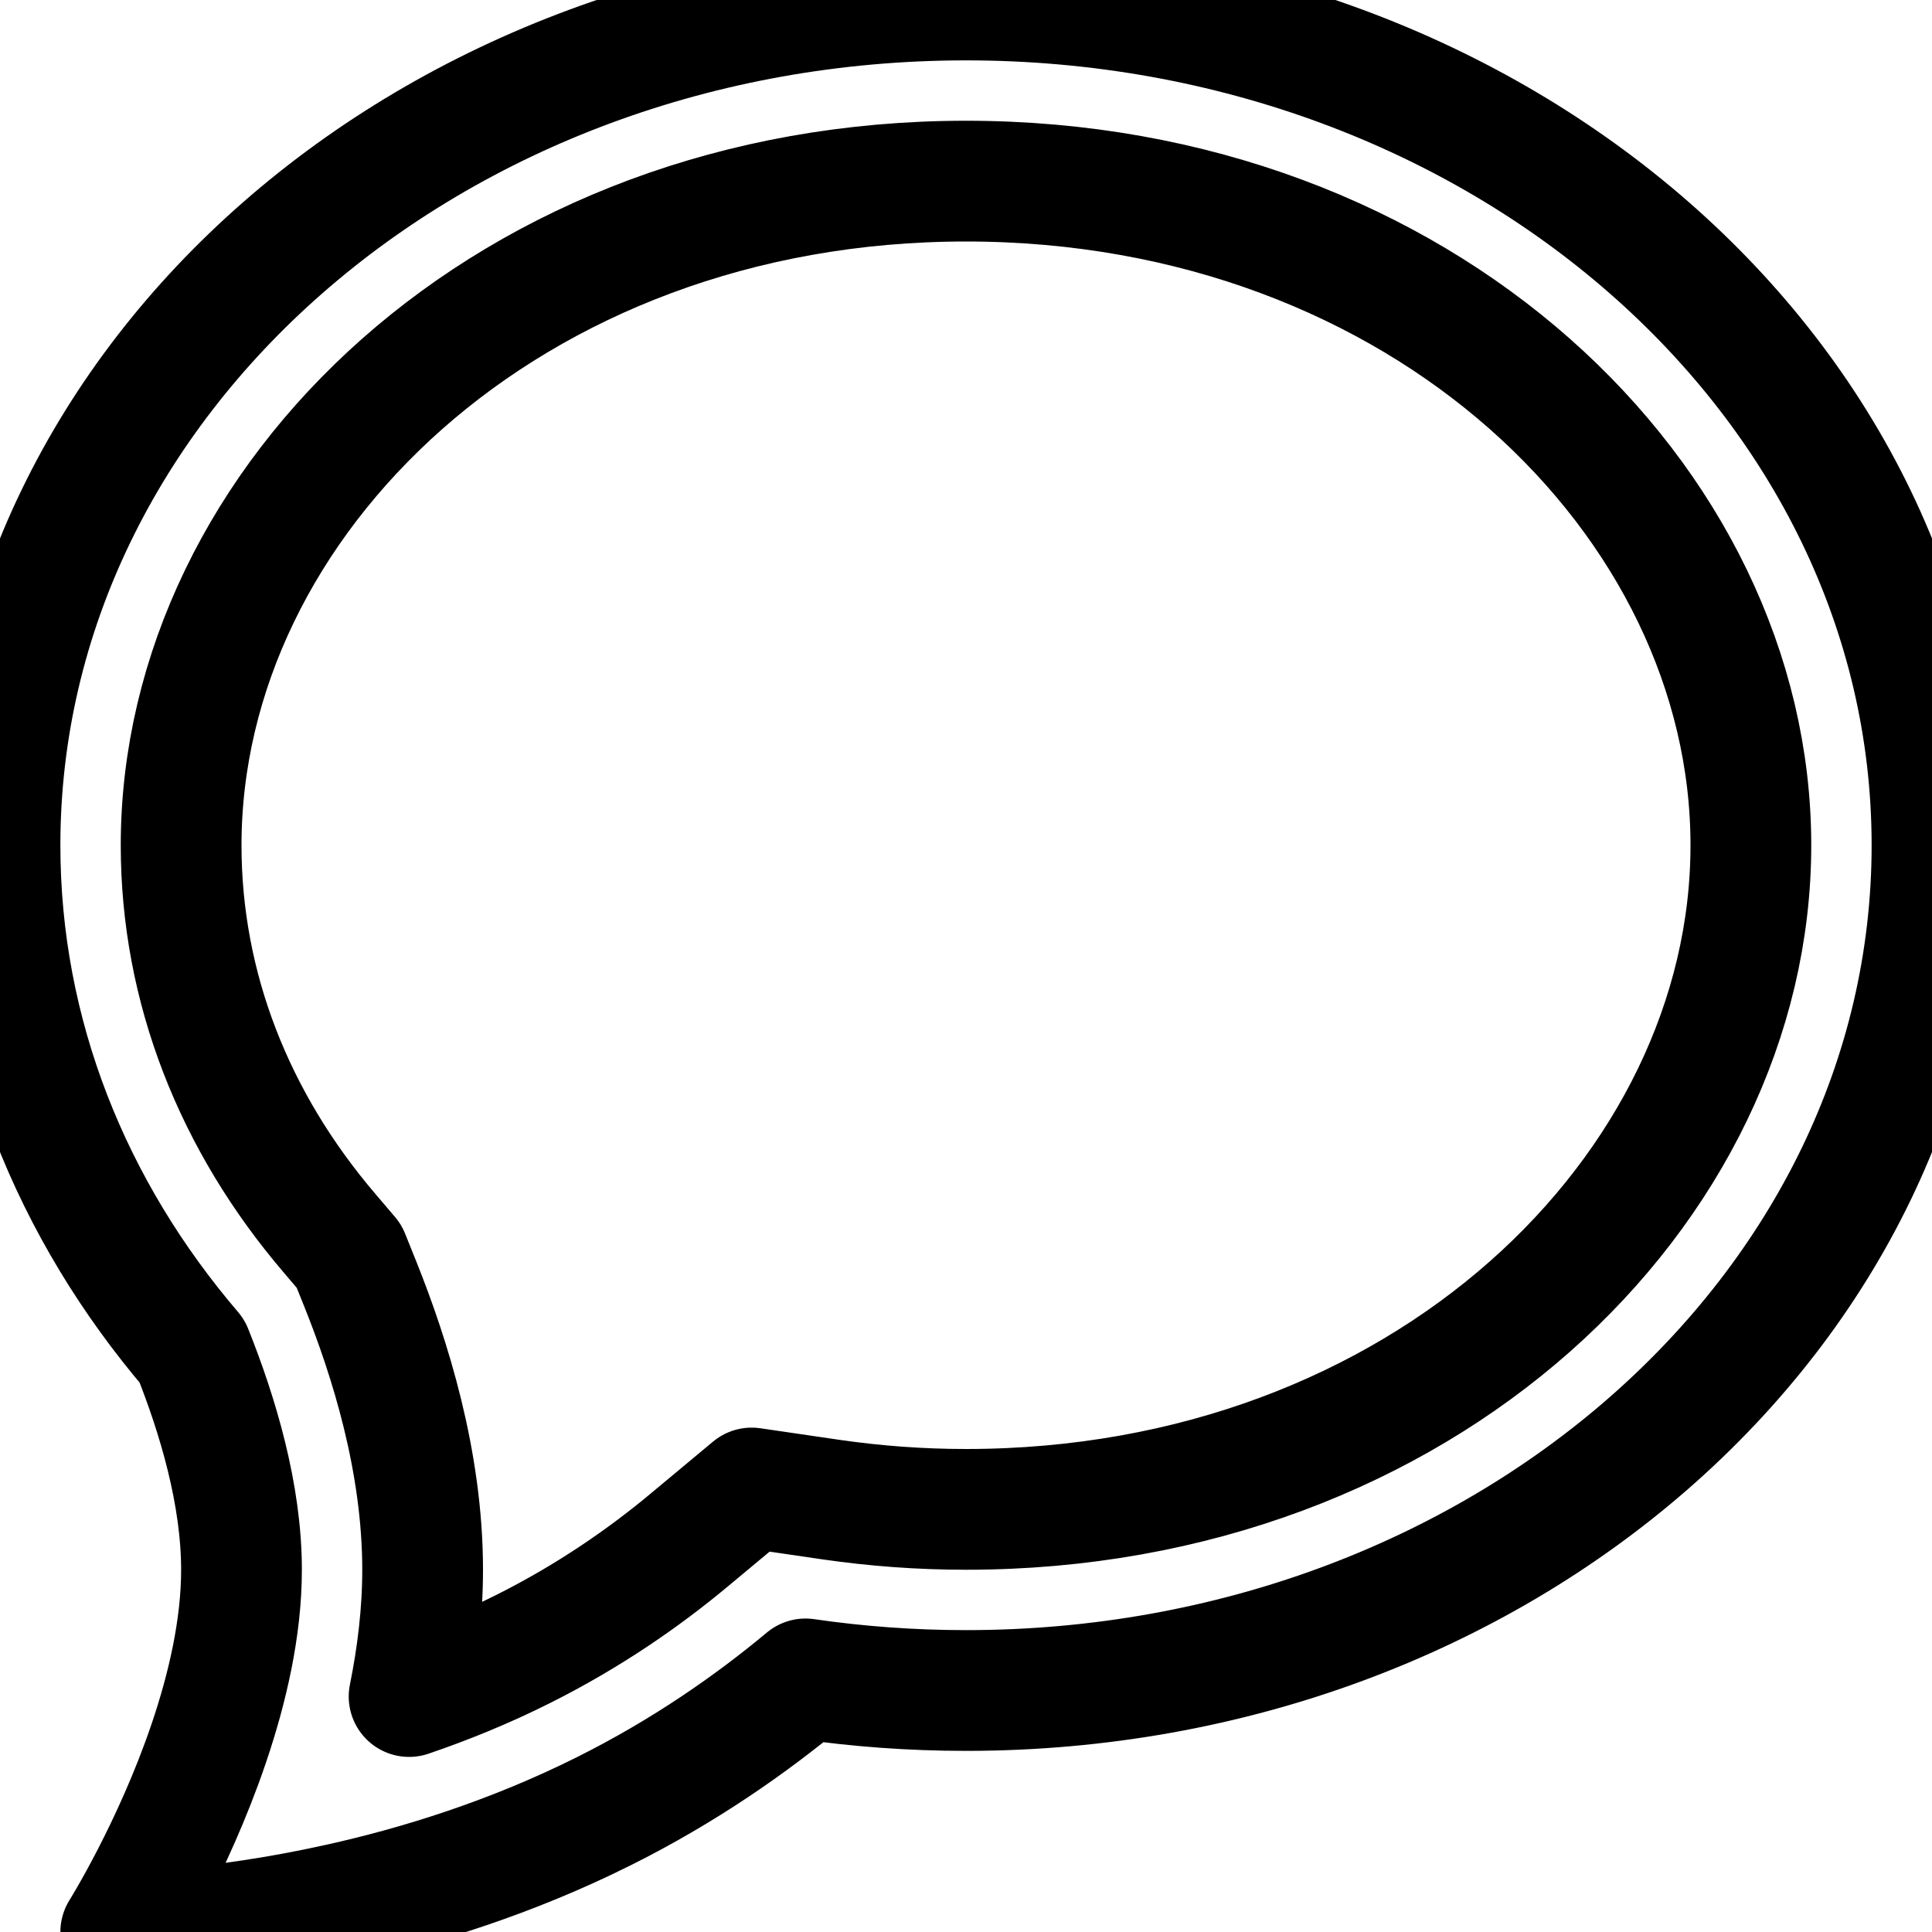
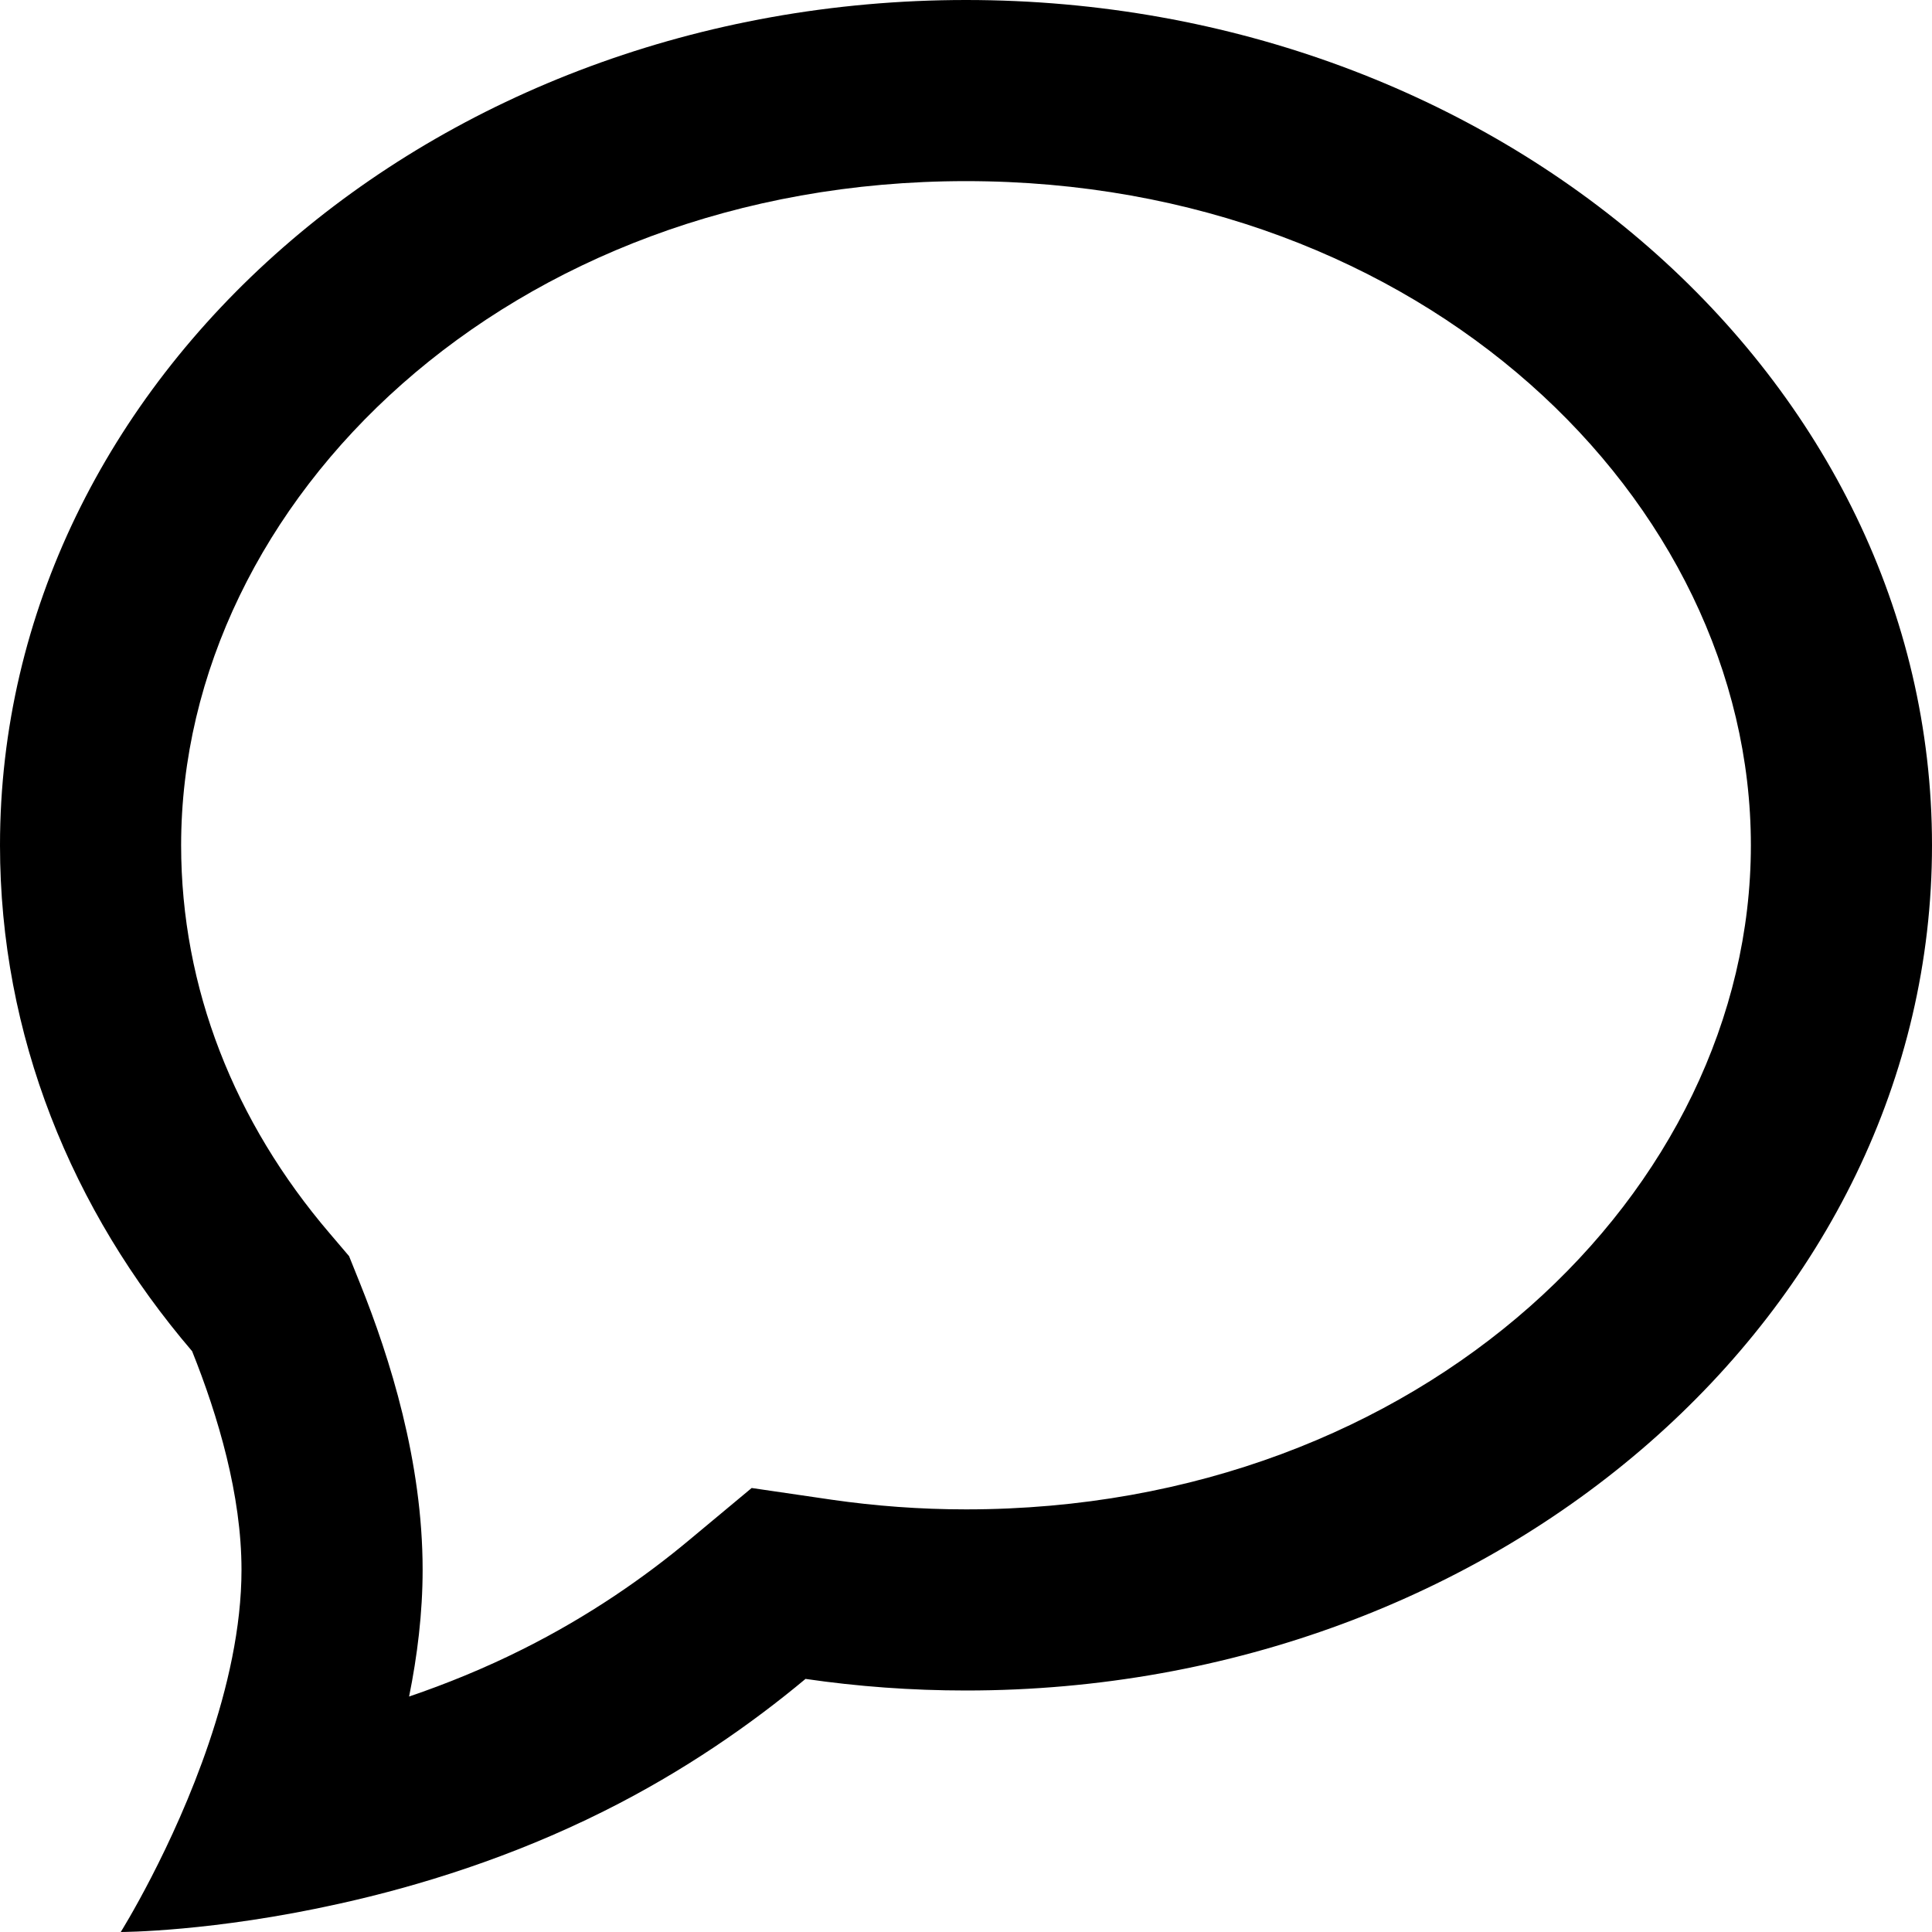
- <svg xmlns="http://www.w3.org/2000/svg" width="16" height="16" viewBox="0 0 16 16" fill="none" stroke="currentColor" stroke-linejoin="round">
-   <path d="M2.891 10.403L2.983 10.632C3.229 11.245 3.5 12.104 3.5 13C3.5 13.359 3.456 13.713 3.388 14.05C3.696 13.945 4.014 13.816 4.329 13.658C4.879 13.383 5.34 13.061 5.71 12.752L6.225 12.323L6.888 12.42C7.249 12.472 7.62 12.5 8 12.5C11.784 12.5 14.5 9.856 14.5 7C14.5 4.144 11.784 1.5 8 1.5C4.216 1.5 1.5 4.144 1.5 7C1.5 8.182 1.942 9.293 2.731 10.215L2.891 10.403ZM2.813 15.765C1.761 16 1 16 1 16C1 16 1.433 15.31 1.729 14.437C1.883 13.983 2 13.481 2 13C2 12.383 1.807 11.729 1.591 11.19C0.592 10.022 0 8.572 0 7C0 3.134 3.582 0 8 0C12.418 0 16 3.134 16 7C16 10.866 12.418 14 8 14C7.547 14 7.103 13.967 6.671 13.904C6.226 14.275 5.669 14.666 5 15C4.234 15.383 3.467 15.62 2.813 15.765Z" />
+ <svg height="16" stroke-linejoin="round" viewBox="0 0 16 16" width="16">
+   <path d="M2.891 10.403L2.983 10.632C3.229 11.245 3.5 12.104 3.5 13C3.5 13.359 3.456 13.713 3.388 14.05C3.696 13.945 4.014 13.816 4.329 13.658C4.879 13.383 5.34 13.061 5.71 12.752L6.225 12.323L6.888 12.42C7.249 12.472 7.62 12.5 8 12.5C11.784 12.5 14.5 9.856 14.5 7C14.5 4.144 11.784 1.5 8 1.5C4.216 1.5 1.5 4.144 1.5 7C1.5 8.182 1.942 9.293 2.731 10.215L2.891 10.403ZM2.813 15.765C1.761 16 1 16 1 16C1 16 1.433 15.31 1.729 14.437C1.883 13.983 2 13.481 2 13C2 12.383 1.807 11.729 1.591 11.19C0.592 10.022 0 8.572 0 7C0 3.134 3.582 0 8 0C12.418 0 16 3.134 16 7C16 10.866 12.418 14 8 14C7.547 14 7.103 13.967 6.671 13.904C6.226 14.275 5.669 14.666 5 15C4.234 15.383 3.467 15.62 2.813 15.765Z" fill="currentColor" />
</svg>
